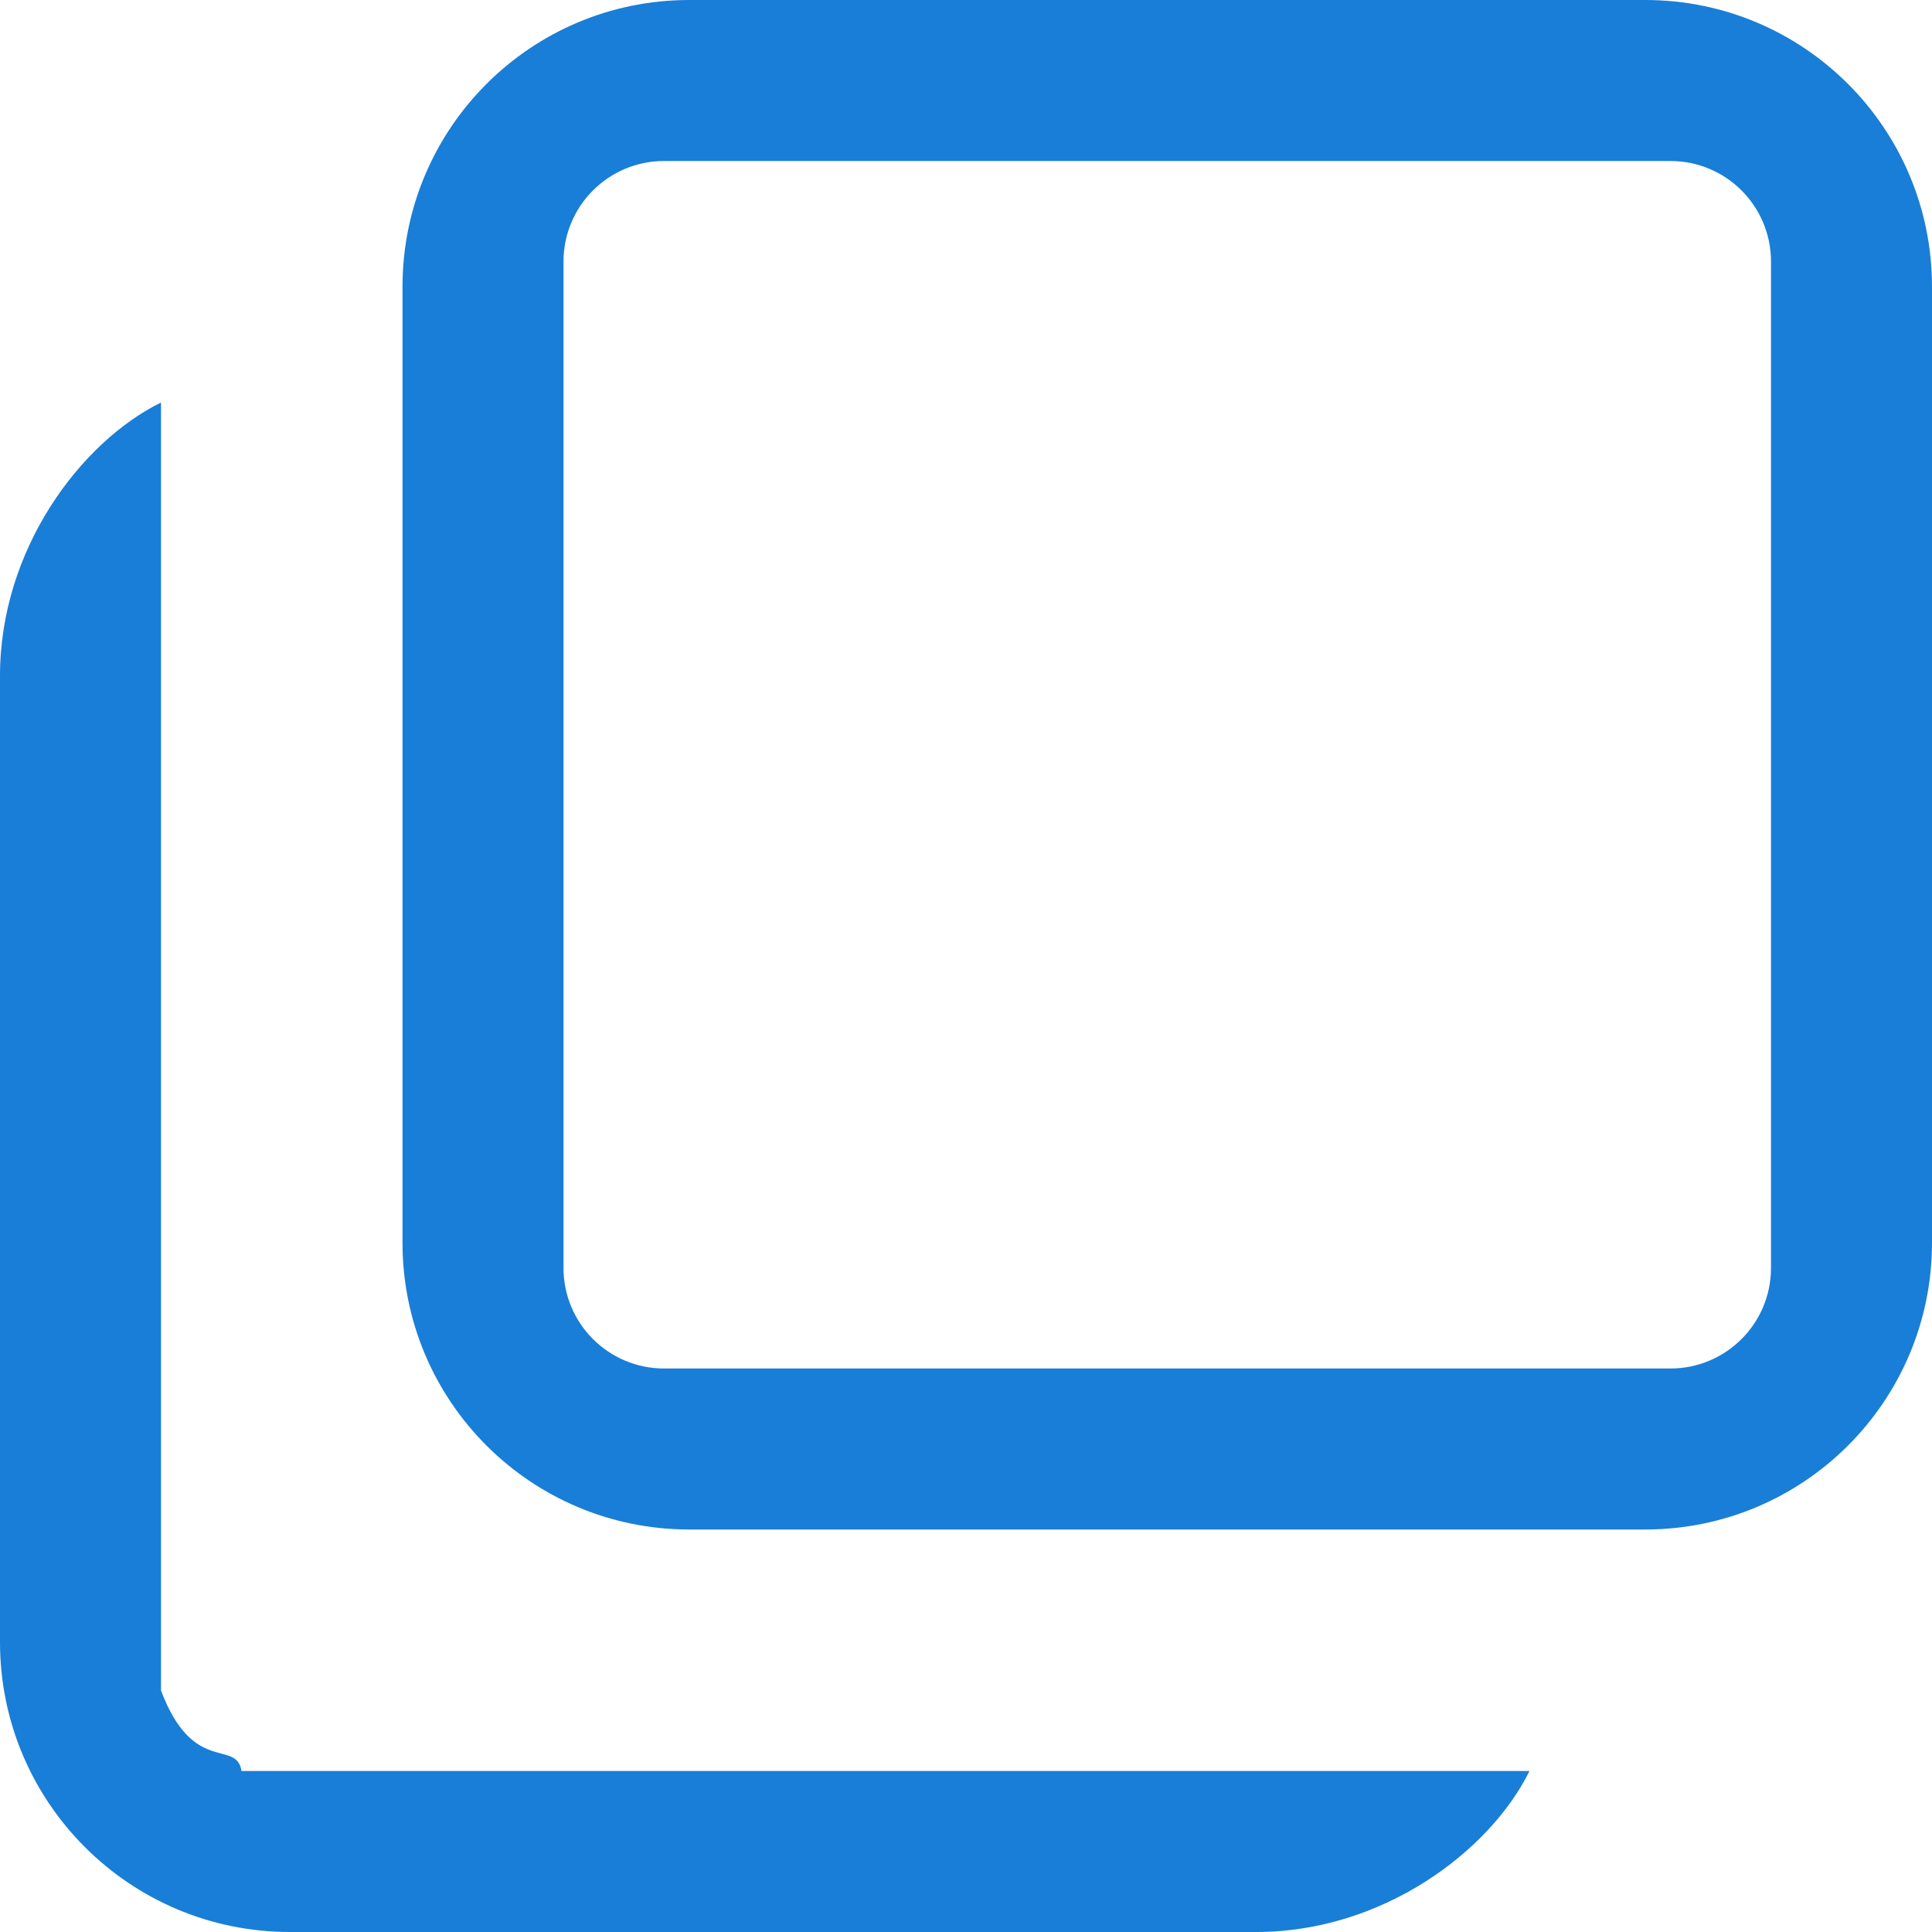
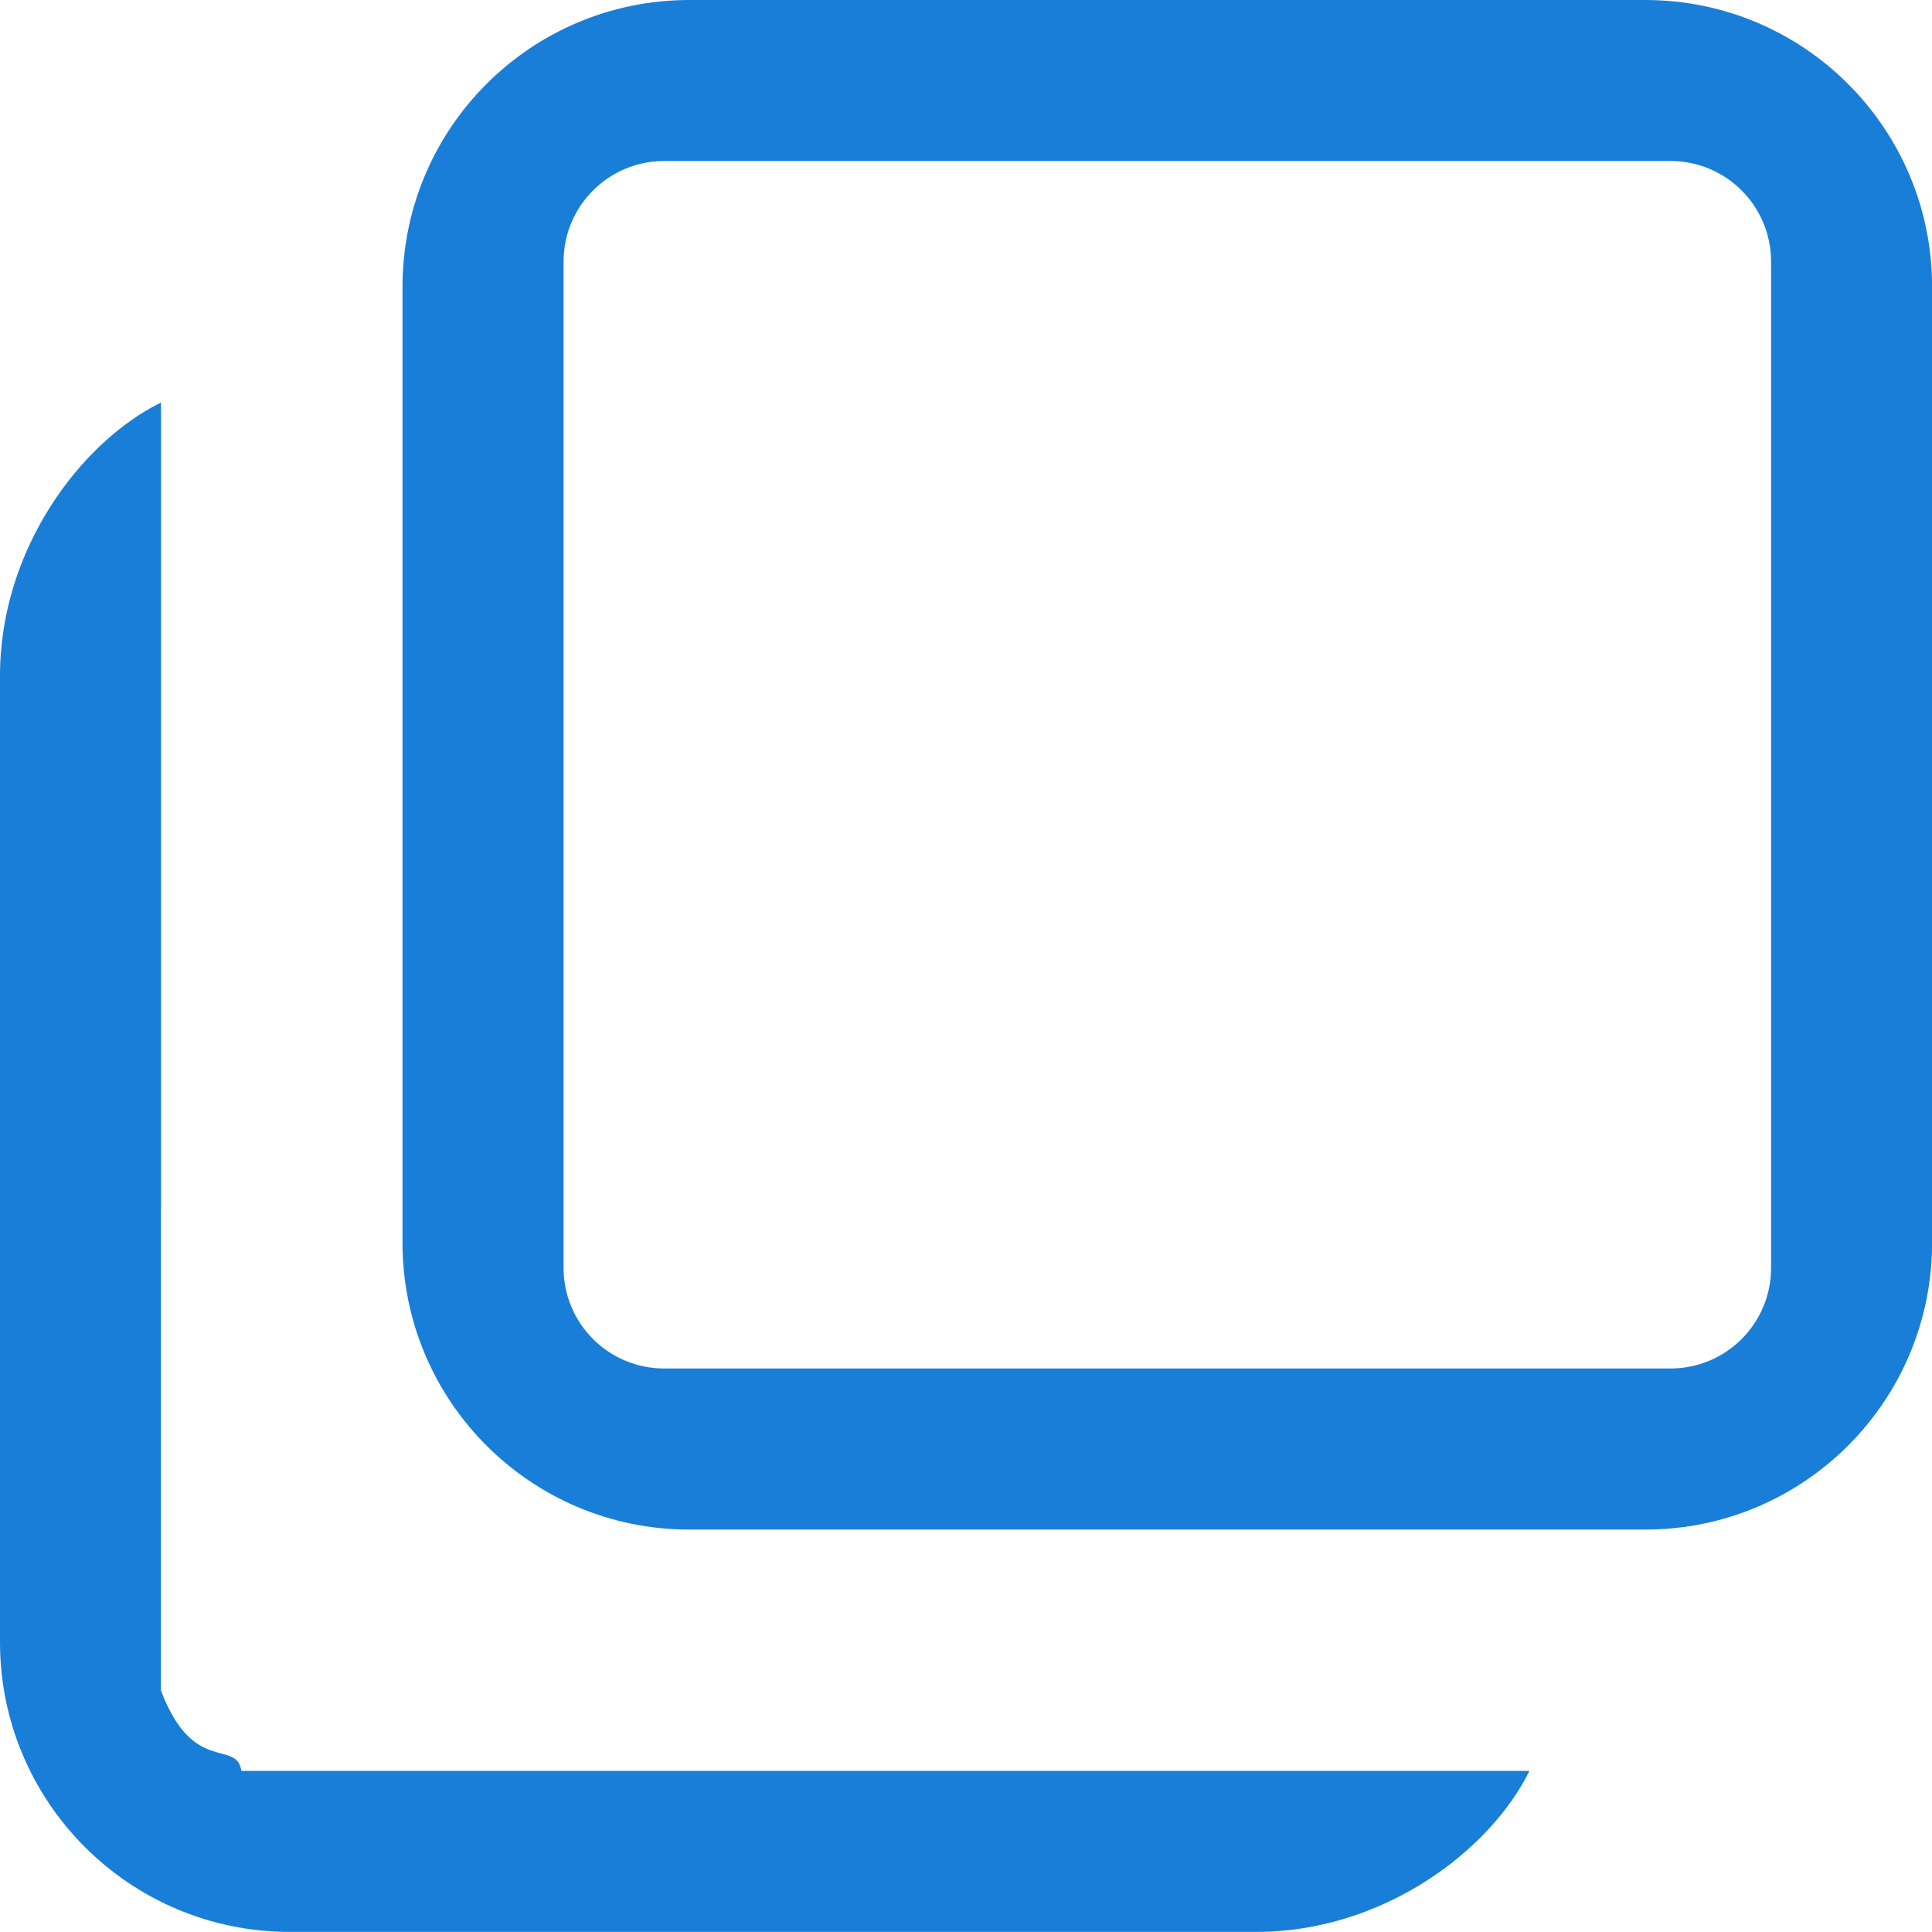
- <svg xmlns="http://www.w3.org/2000/svg" width="24px" height="24px" viewBox="0 0 24 24" version="1.1">
-   <defs />
-   <g id="Mobile-design" stroke="none" stroke-width="1" fill="none" fill-rule="evenodd" opacity="0.9">
-     <g id="Mobile-Portrait" transform="translate(-65, -1848)" fill="#0070D3">
-       <g id="Group-4" transform="translate(65, 1848)">
-         <g id="stack-2">
-           <g id="Layer_1">
-             <path d="M2,15 L2,5 C1.002,5.492 0,6.825 0,8.394 L0,20.399 C0,22.388 1.612,24 3.601,24 L15.606,24 C17.175,24 18.508,22.998 19,22 L3,22 C2.938,21.599 2.401,22.062 2,21 L2,15 Z M20.438,0 L8.562,0 C6.594,0 5,1.594 5,3.562 L5,15.438 C5,17.406 6.594,19 8.562,19 L20.438,19 C22.406,19 24,17.406 24,15.438 L24,3.562 C24,1.594 22.406,0 20.438,0 L20.438,0 Z M22,15.75 C22,16.441 21.441,17 20.75,17 L8.25,17 C7.559,17 7,16.441 7,15.75 L7,3.25 C7,2.559 7.559,2 8.25,2 L20.75,2 C21.441,2 22,2.559 22,3.25 L22,15.75 L22,15.75 Z" id="Shape" />
-           </g>
-         </g>
-       </g>
-     </g>
-   </g>
+ <svg xmlns="http://www.w3.org/2000/svg" width="24" height="24" viewBox="0 0 24 24">
+   <path d="M2 15v-10c-.998.492-2 1.825-2 3.394v12.004c0 1.99 1.612 3.601 3.601 3.601h12.004c1.57 0 2.902-1.002 3.394-2h-16c-.062-.401-.599.062-1-1v-6zm18.438-15h-11.875c-1.968 0-3.563 1.594-3.563 3.563v11.875c0 1.968 1.594 3.563 3.563 3.563h11.875c1.968 0 3.563-1.594 3.563-3.563v-11.875c0-1.968-1.594-3.563-3.563-3.563zm1.563 15.75c0 .691-.559 1.25-1.25 1.25h-12.5c-.691 0-1.25-.559-1.25-1.25v-12.5c0-.691.559-1.25 1.25-1.25h12.5c.691 0 1.25.559 1.25 1.25v12.5z" fill="#0070D3" opacity=".9" />
</svg>
